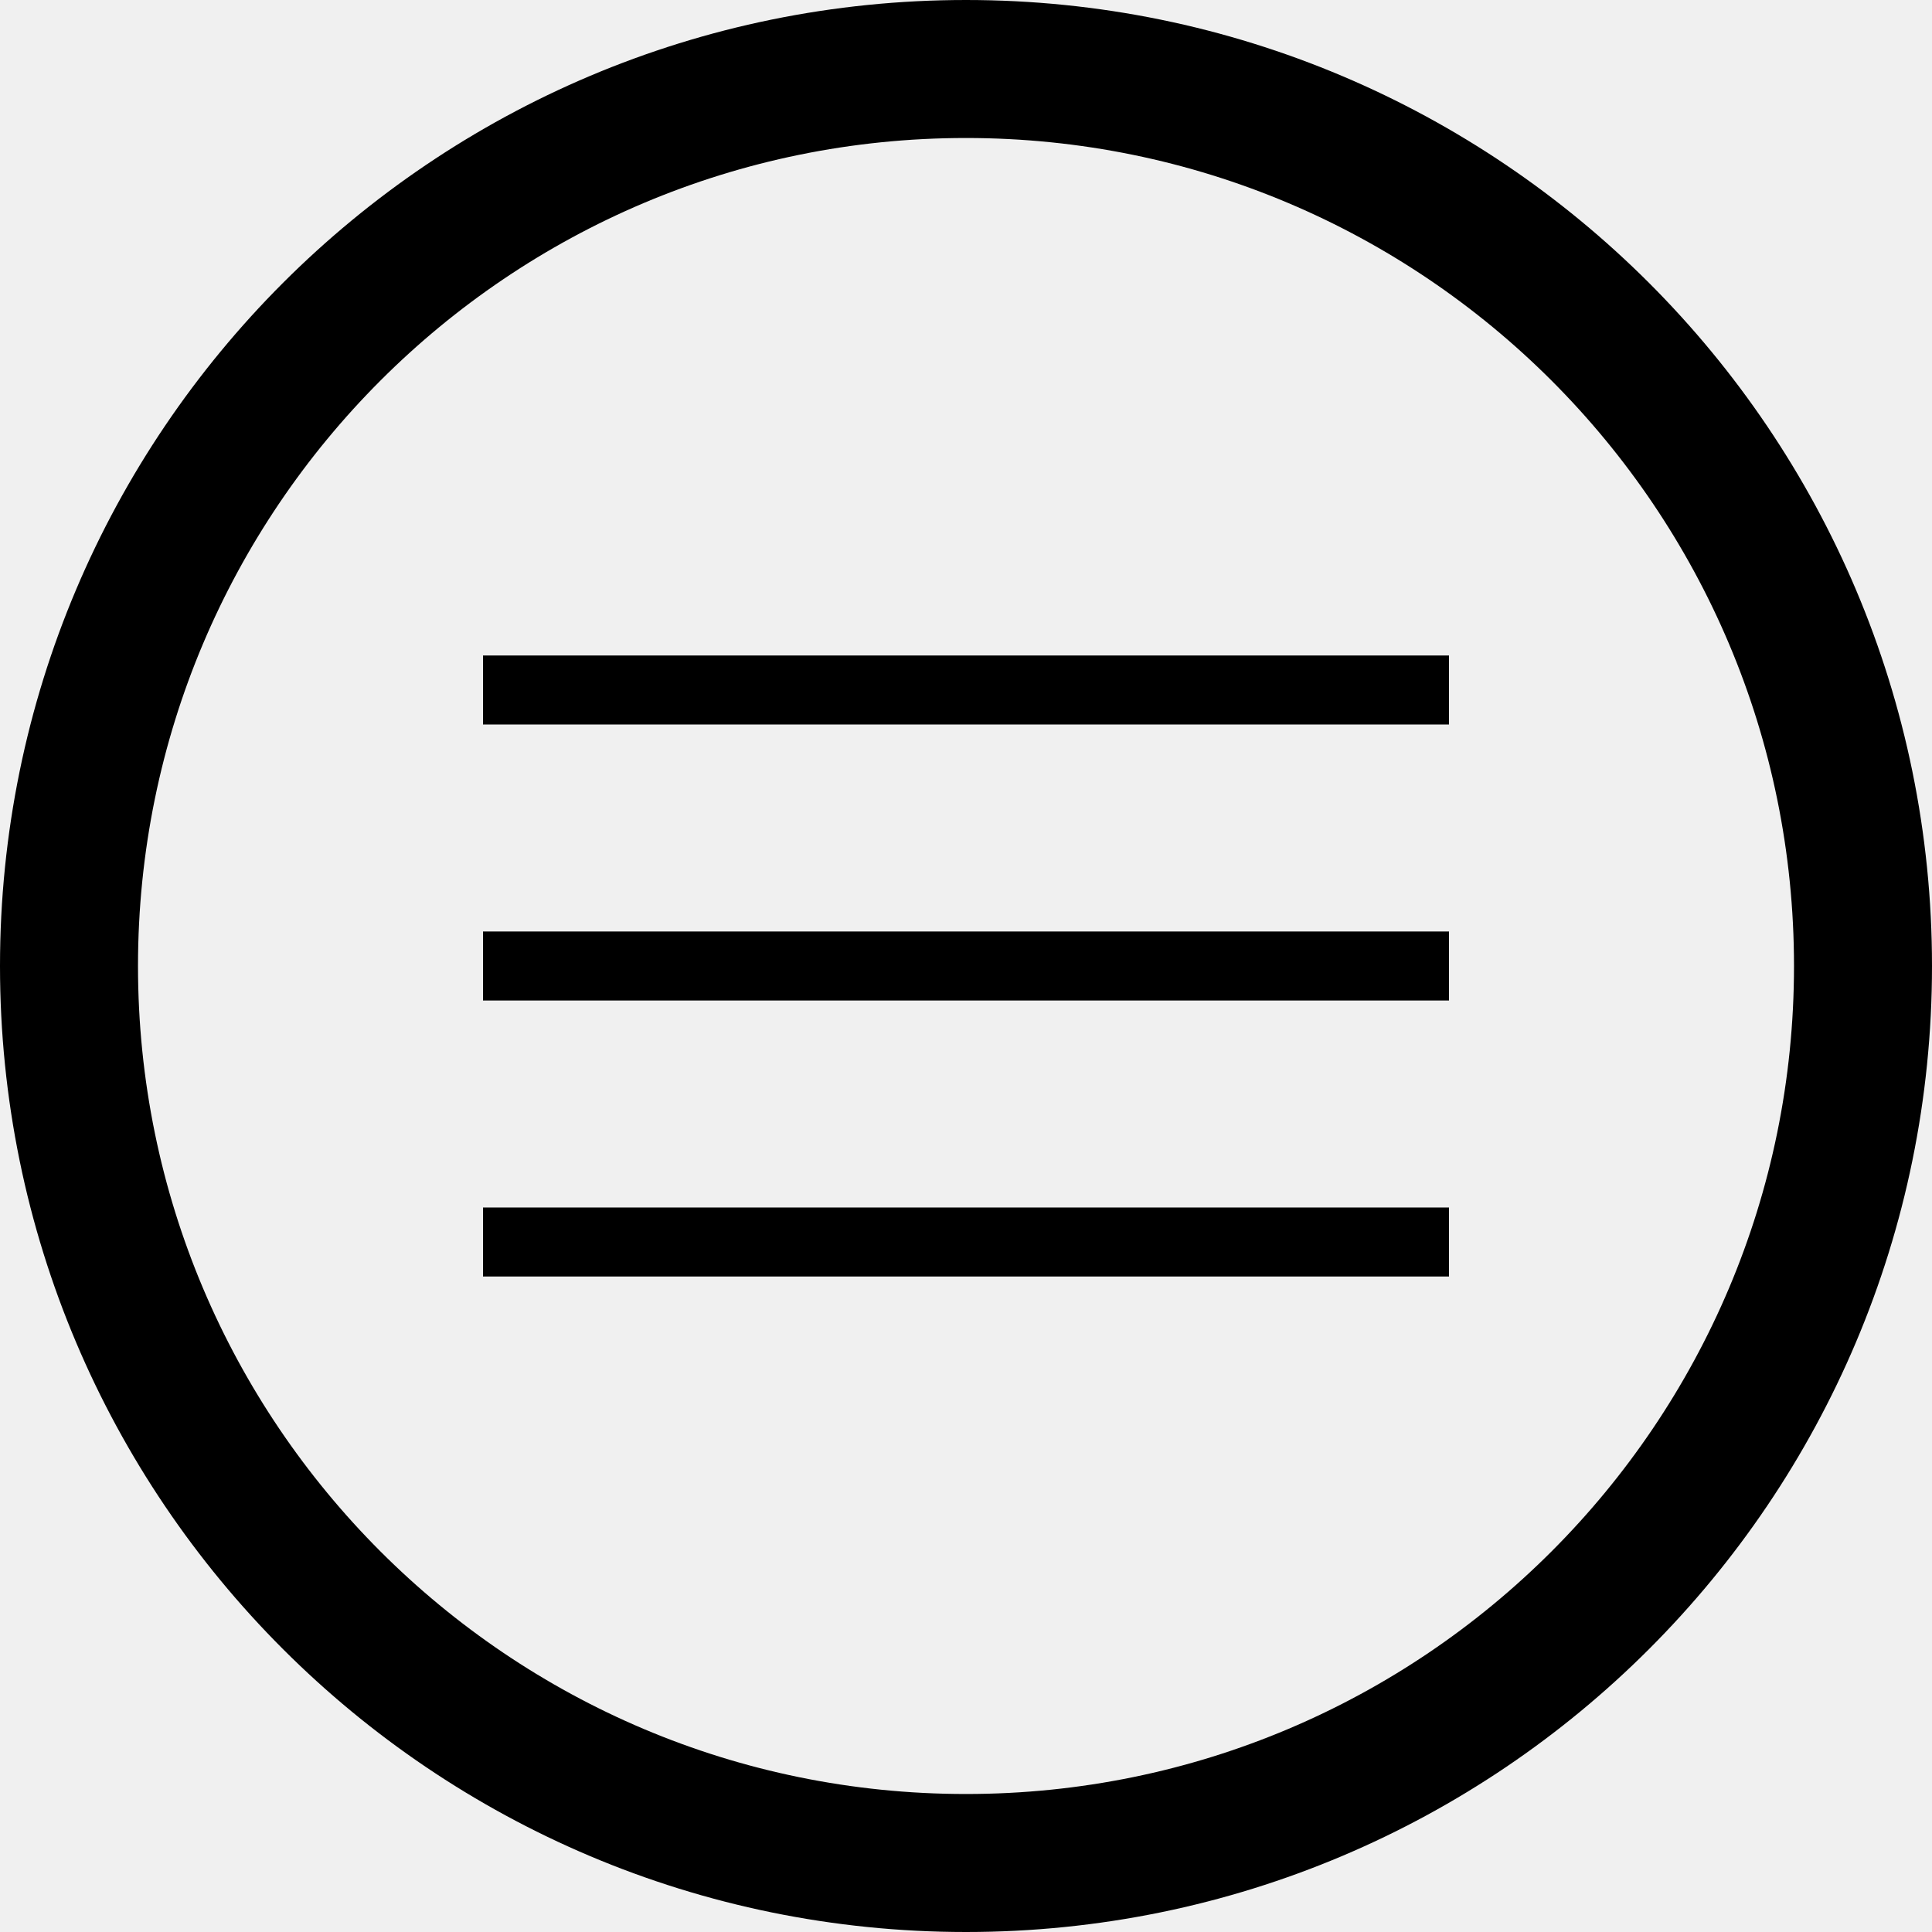
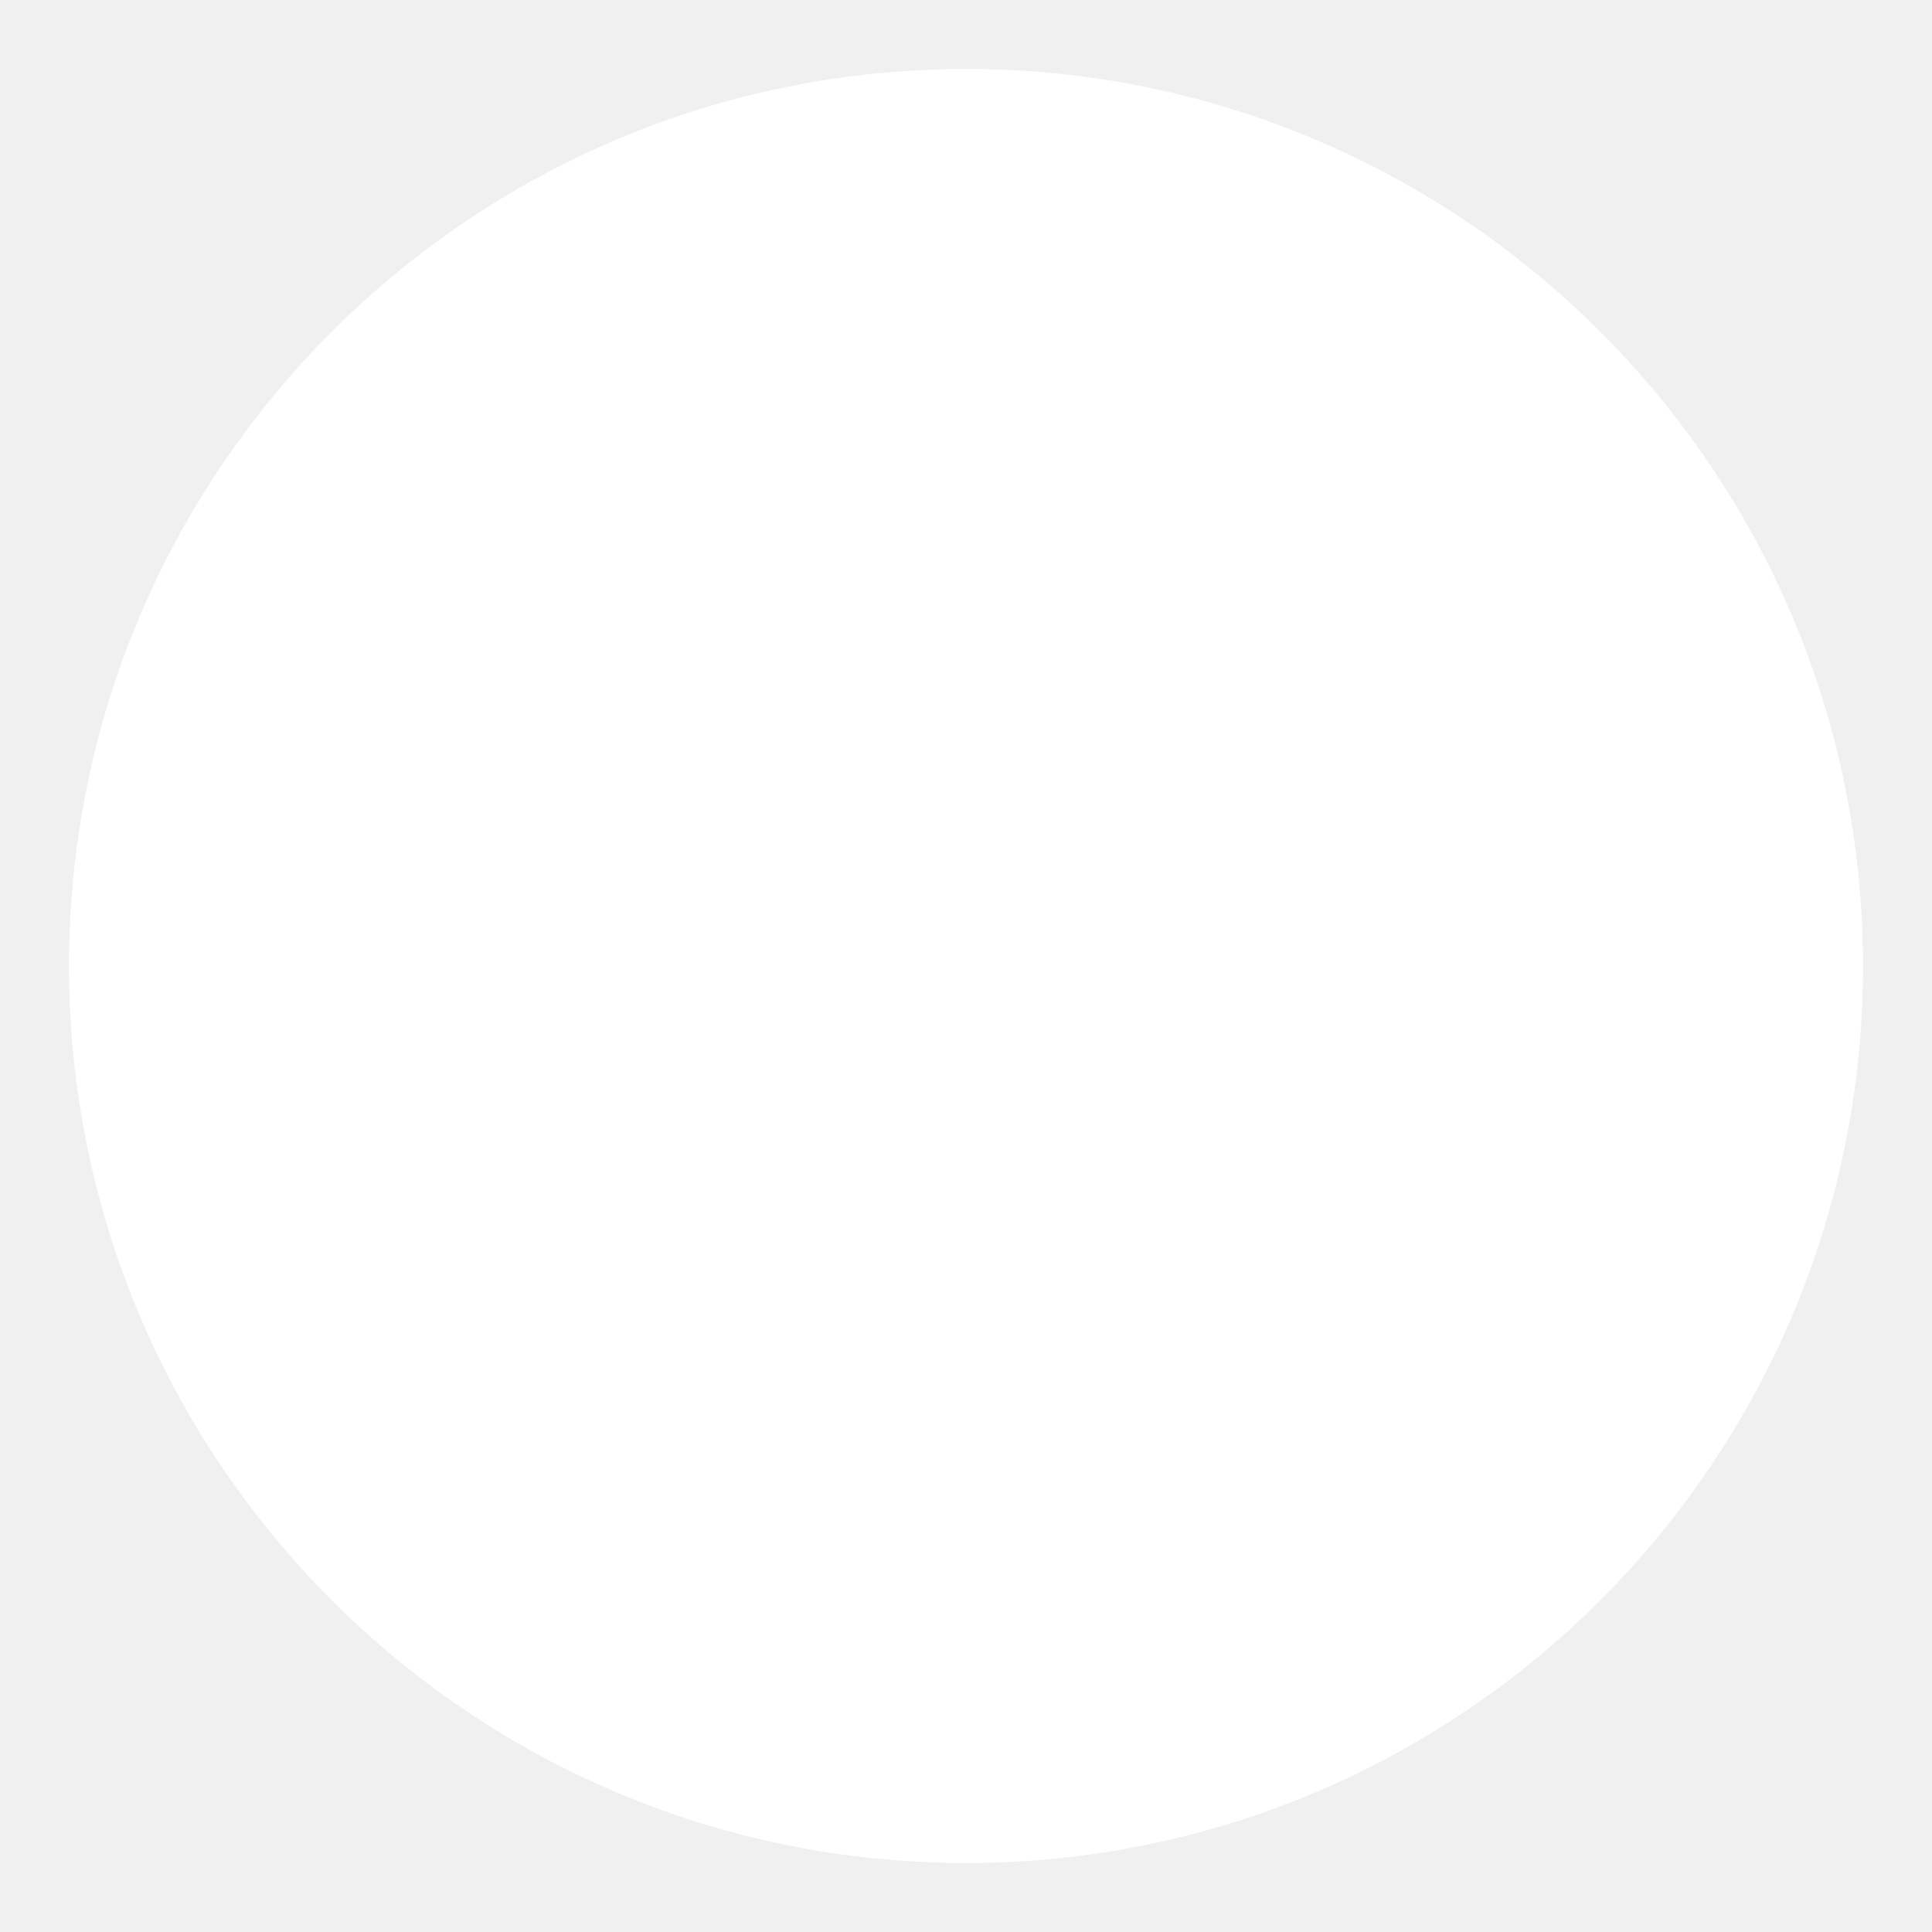
- <svg xmlns="http://www.w3.org/2000/svg" fill="black" viewBox="0 0 70 70" version="1.1" id="svg1" xml:space="preserve">
+ <svg xmlns="http://www.w3.org/2000/svg" fill="#fff" viewBox="0 0 70 70" version="1.1" id="svg1" xml:space="preserve">
  <defs id="defs1" />
-   <g transform="translate(0,-1052.5)" fill="none" stroke="#000000" id="g4">
+   <g transform="translate(0,-1052.5)" fill-rule="evenodd" id="g4">
    <circle cx="35" cy="1087.5" r="32.5" stroke-width="5" id="circle1" />
    <g stroke-width="2.5" id="g3">
      <path d="m 17.5,1087.5 h 35" id="path1-0" />
      <path d="m 17.5,1077.5 h 35" id="path2" />
      <path d="m 17.5,1097.5 h 35" id="path3" />
    </g>
  </g>
</svg>
